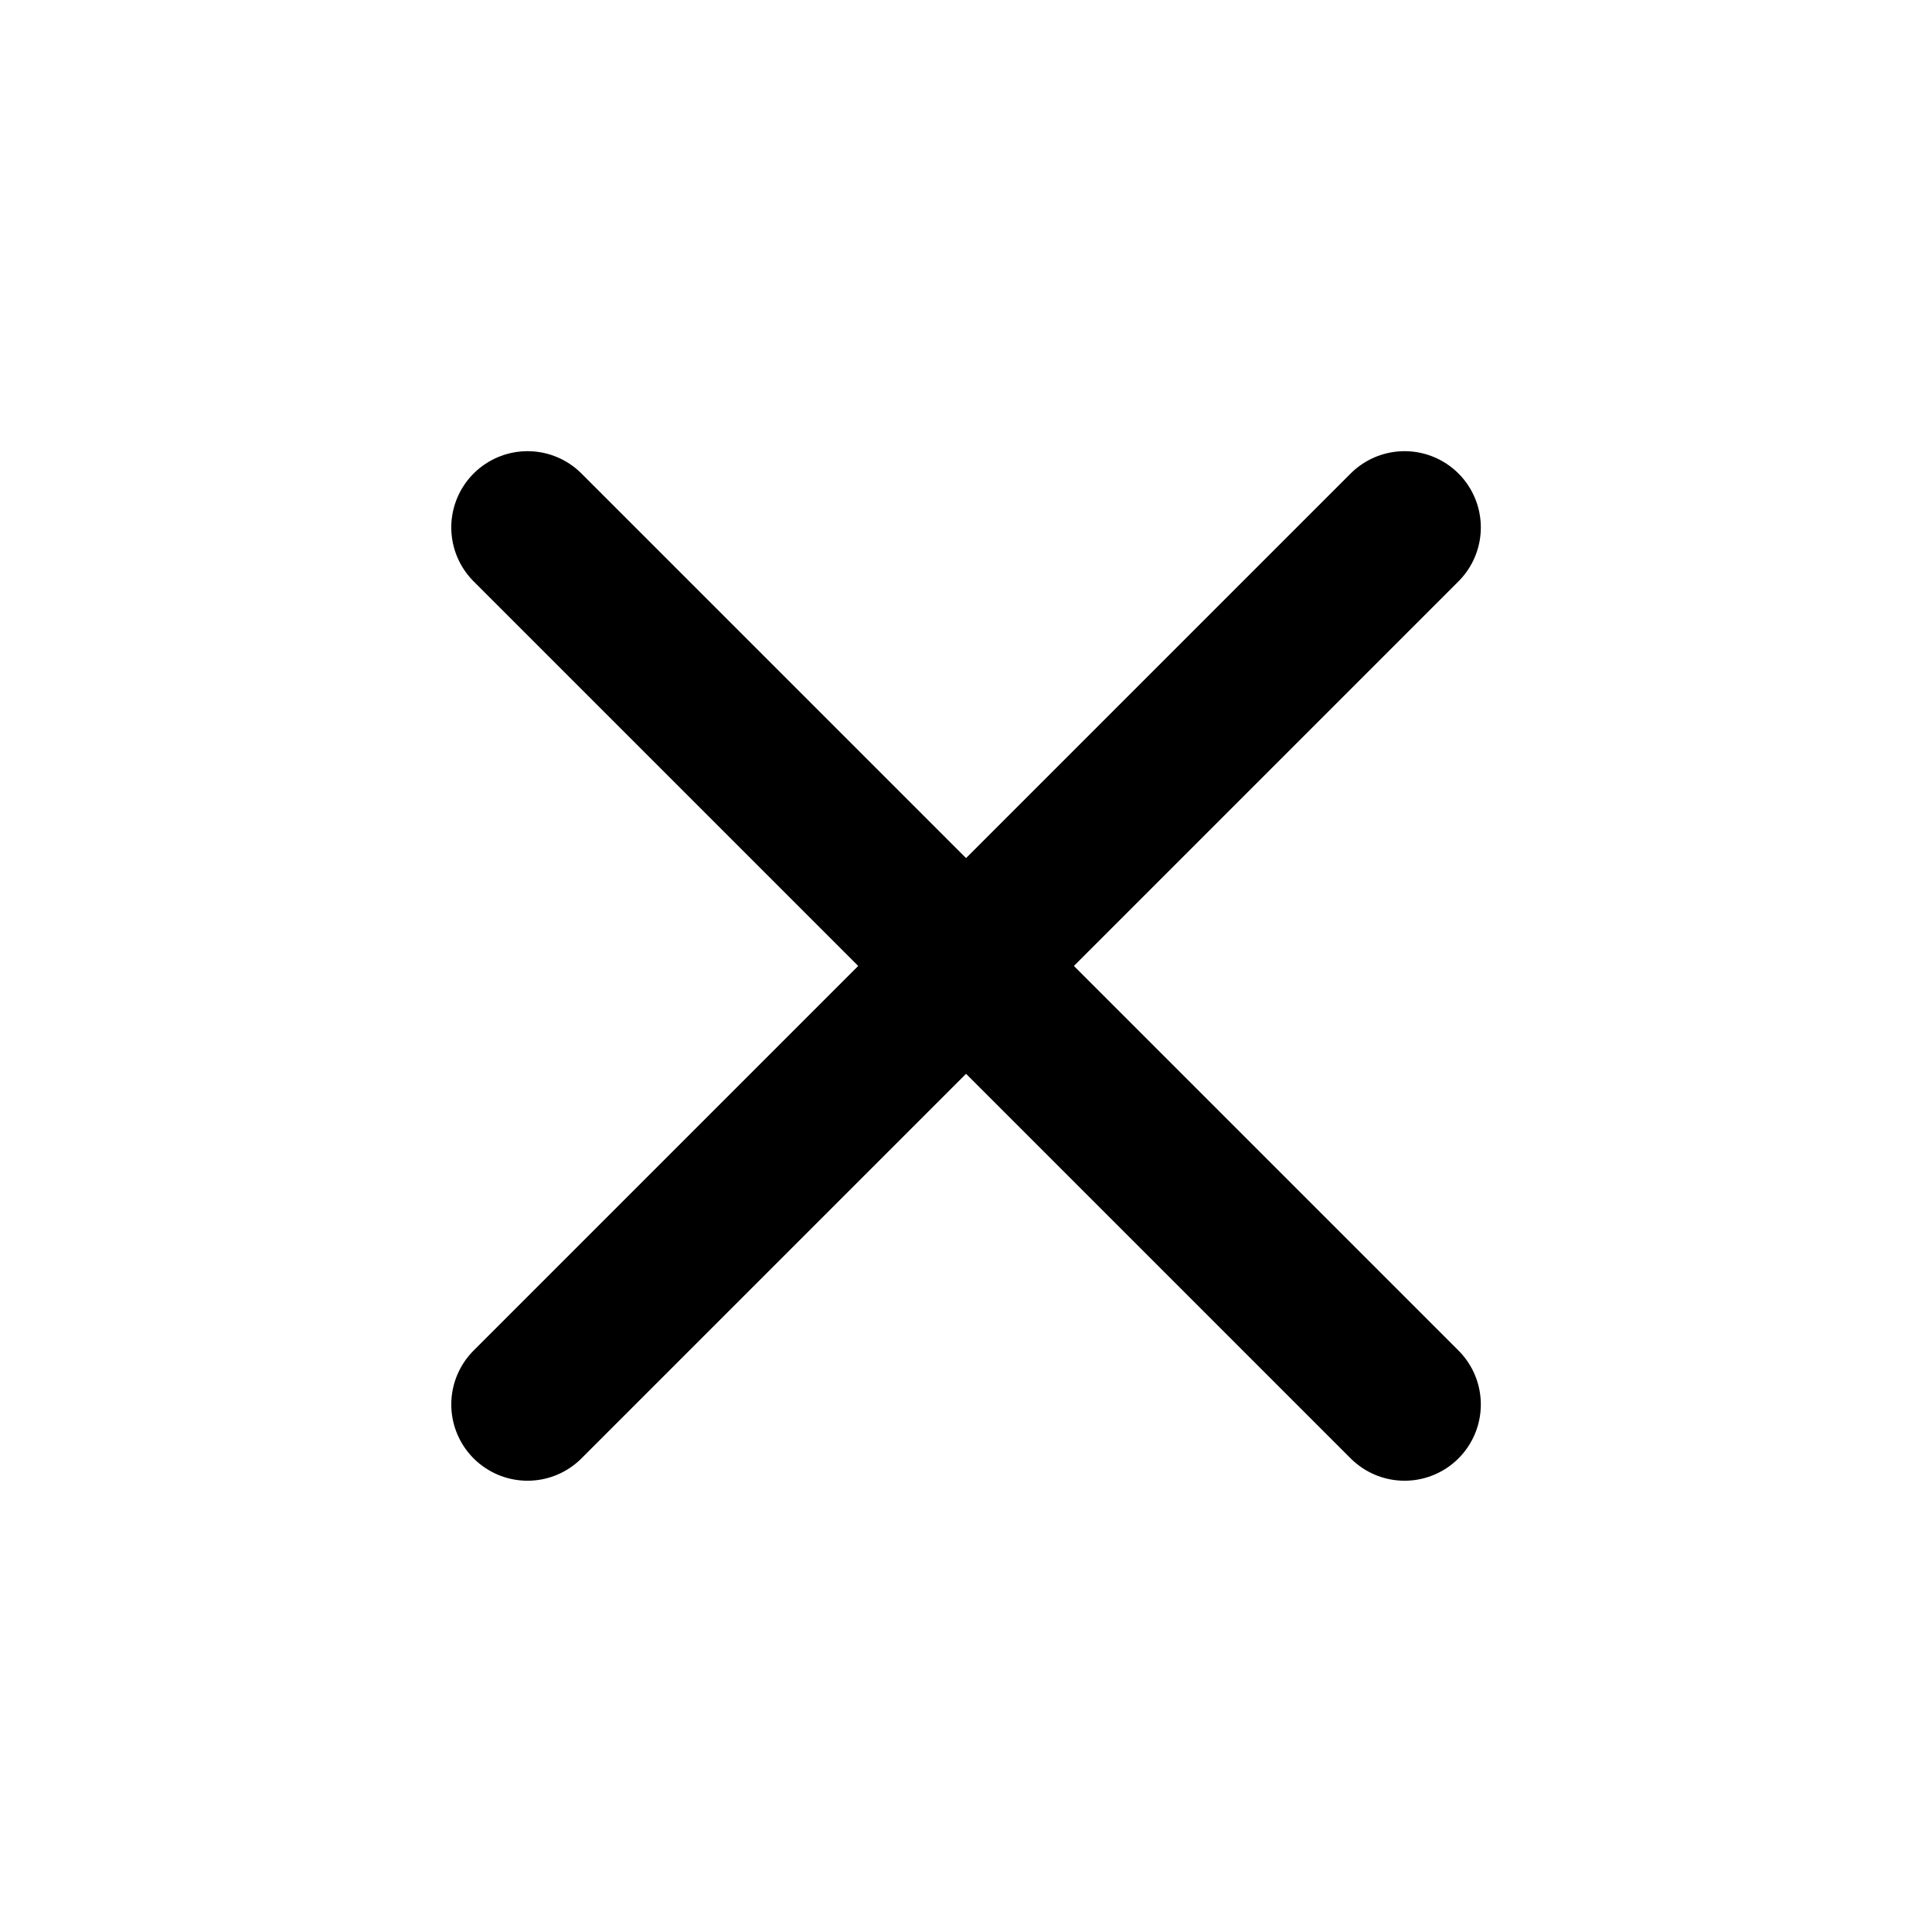
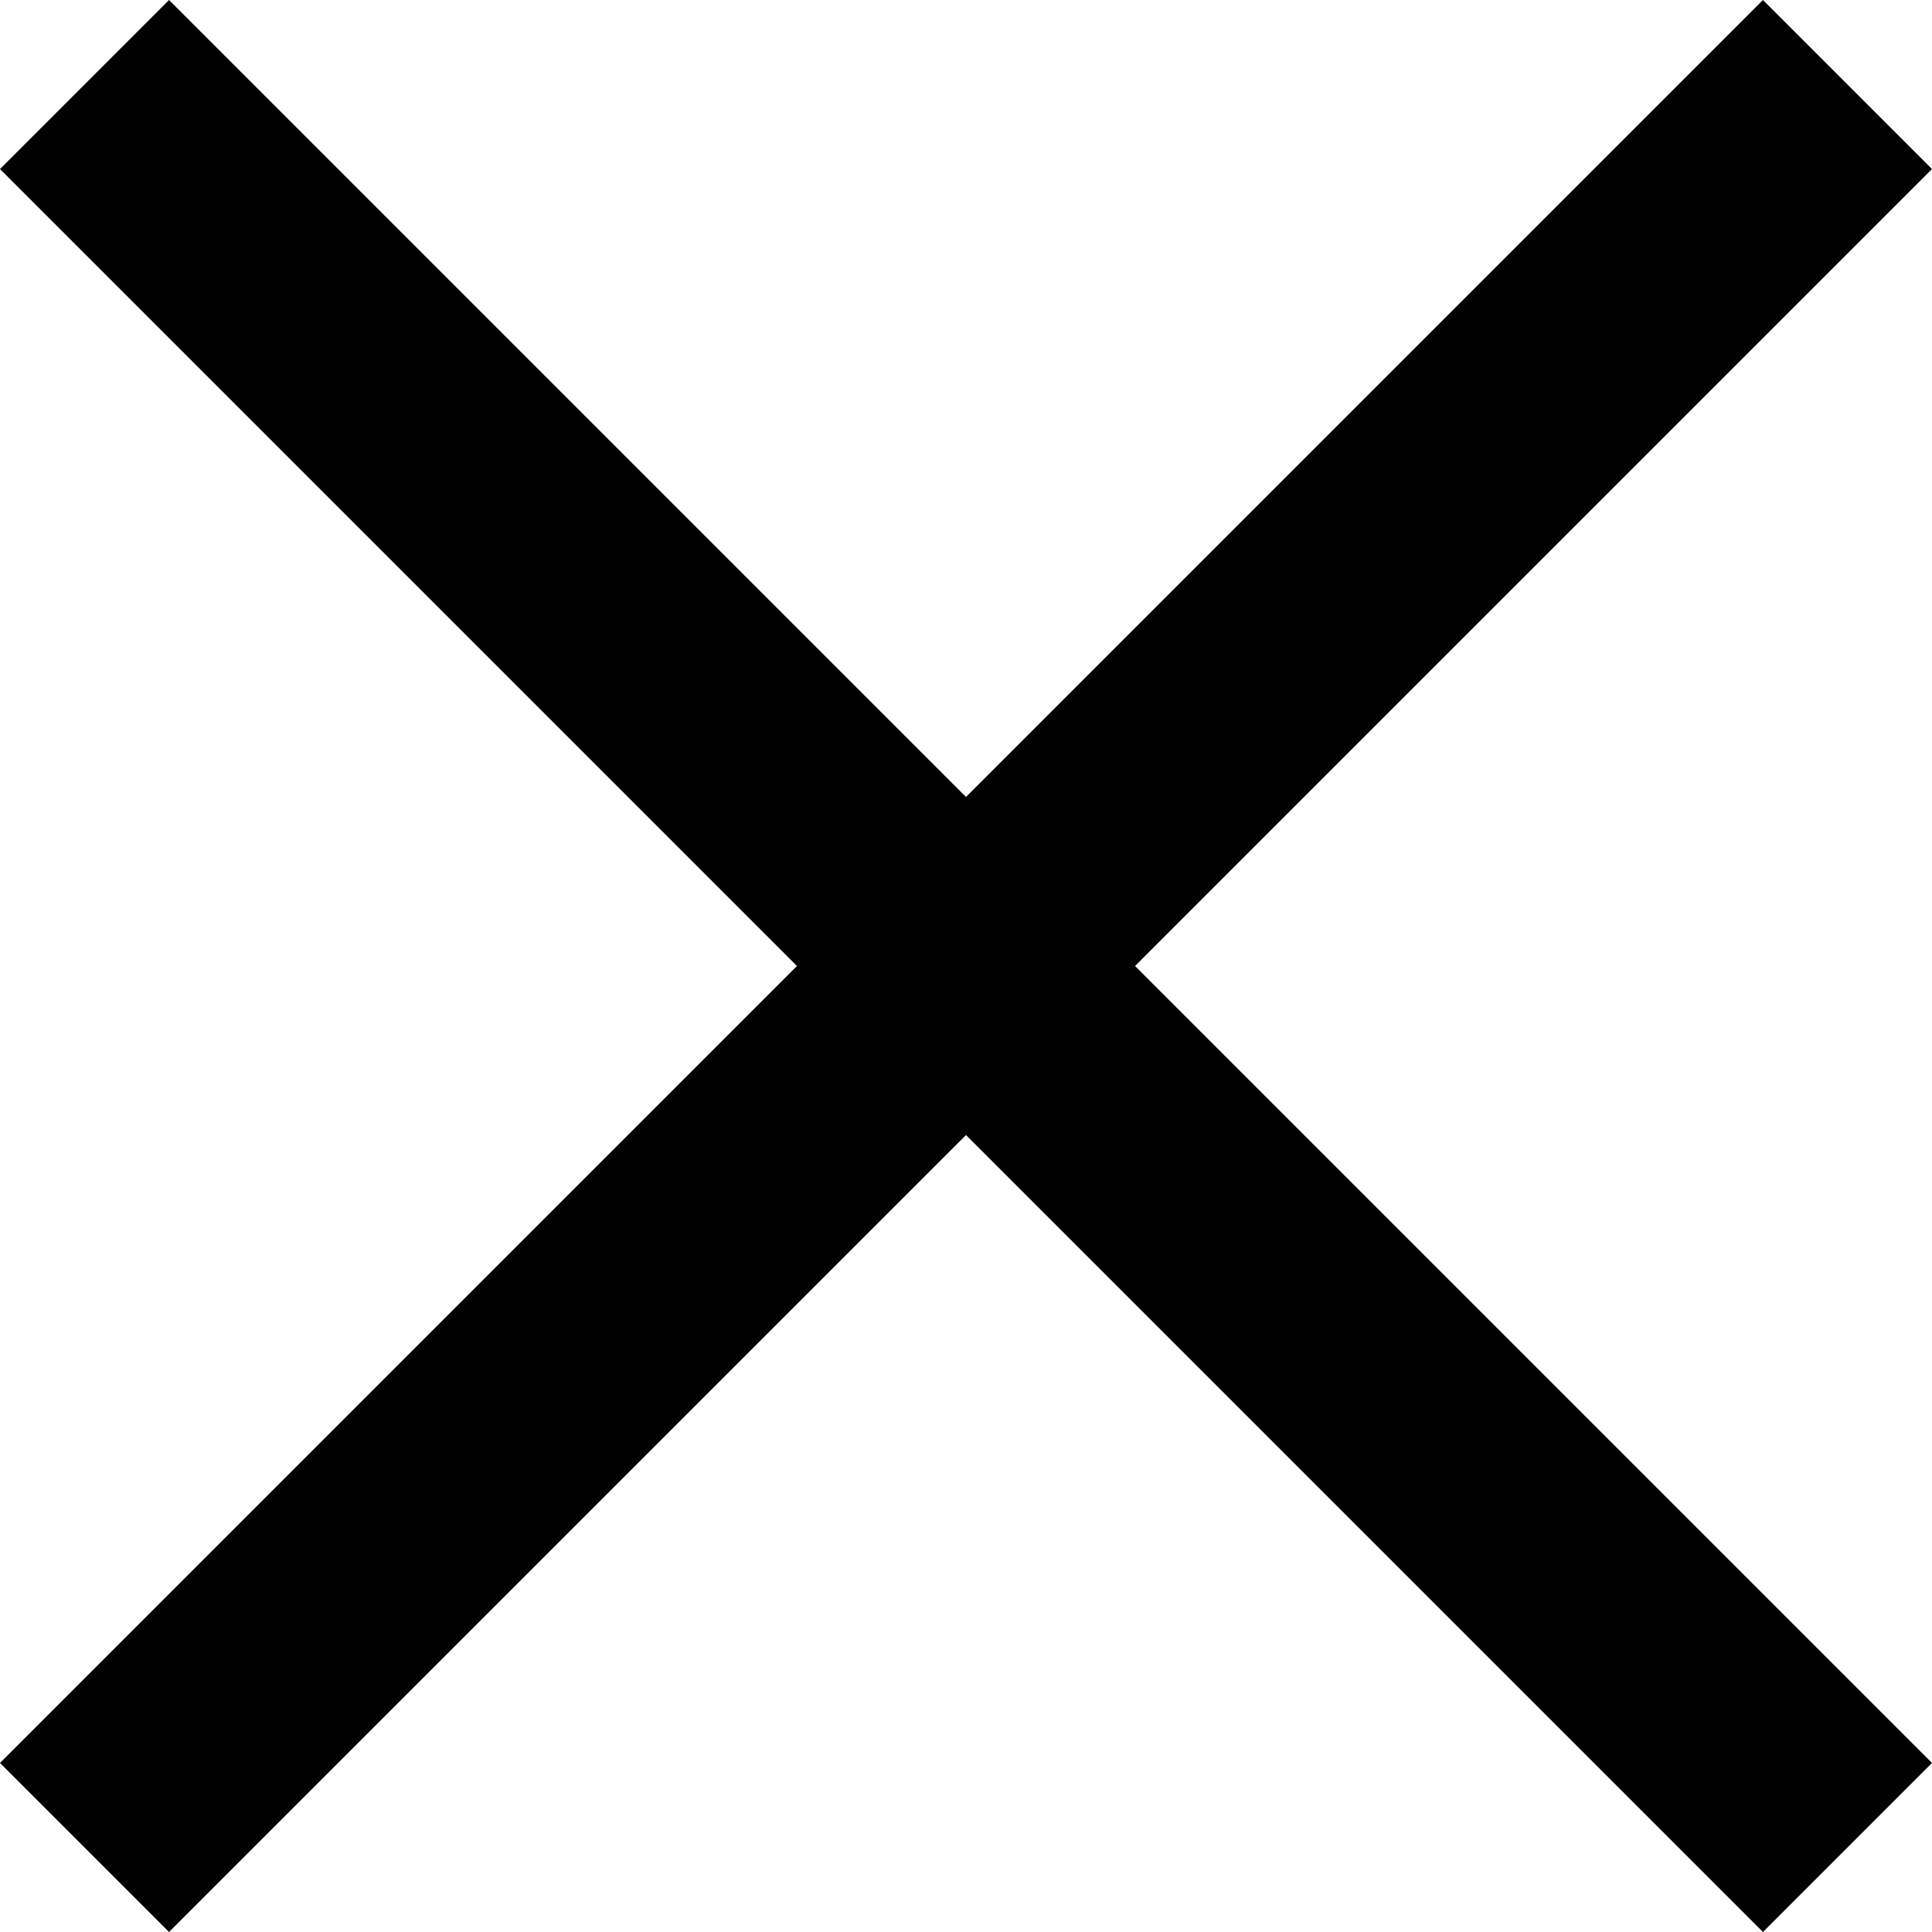
- <svg xmlns="http://www.w3.org/2000/svg" viewBox="0 0 19 19">
-   <g fill="currentColor" fill-rule="evenodd">
-     <g stroke="currentColor" stroke-linecap="round" stroke-linejoin="round" stroke-width="1.5">
-       <path d="M.188.187L8.813 8.812M8.813.187L.188 8.812" transform="translate(5 5)" />
-     </g>
-   </g>
+ <svg xmlns="http://www.w3.org/2000/svg" width="12" height="12" viewBox="0 0 12 12">
+   <path d="M12 1.05 10.95 0 6 4.95 1.05 0 0 1.05 4.95 6 0 10.95 1.05 12 6 7.05 10.95 12 12 10.95 7.05 6z" fill="currentColor" fill-rule="evenodd" />
</svg>
